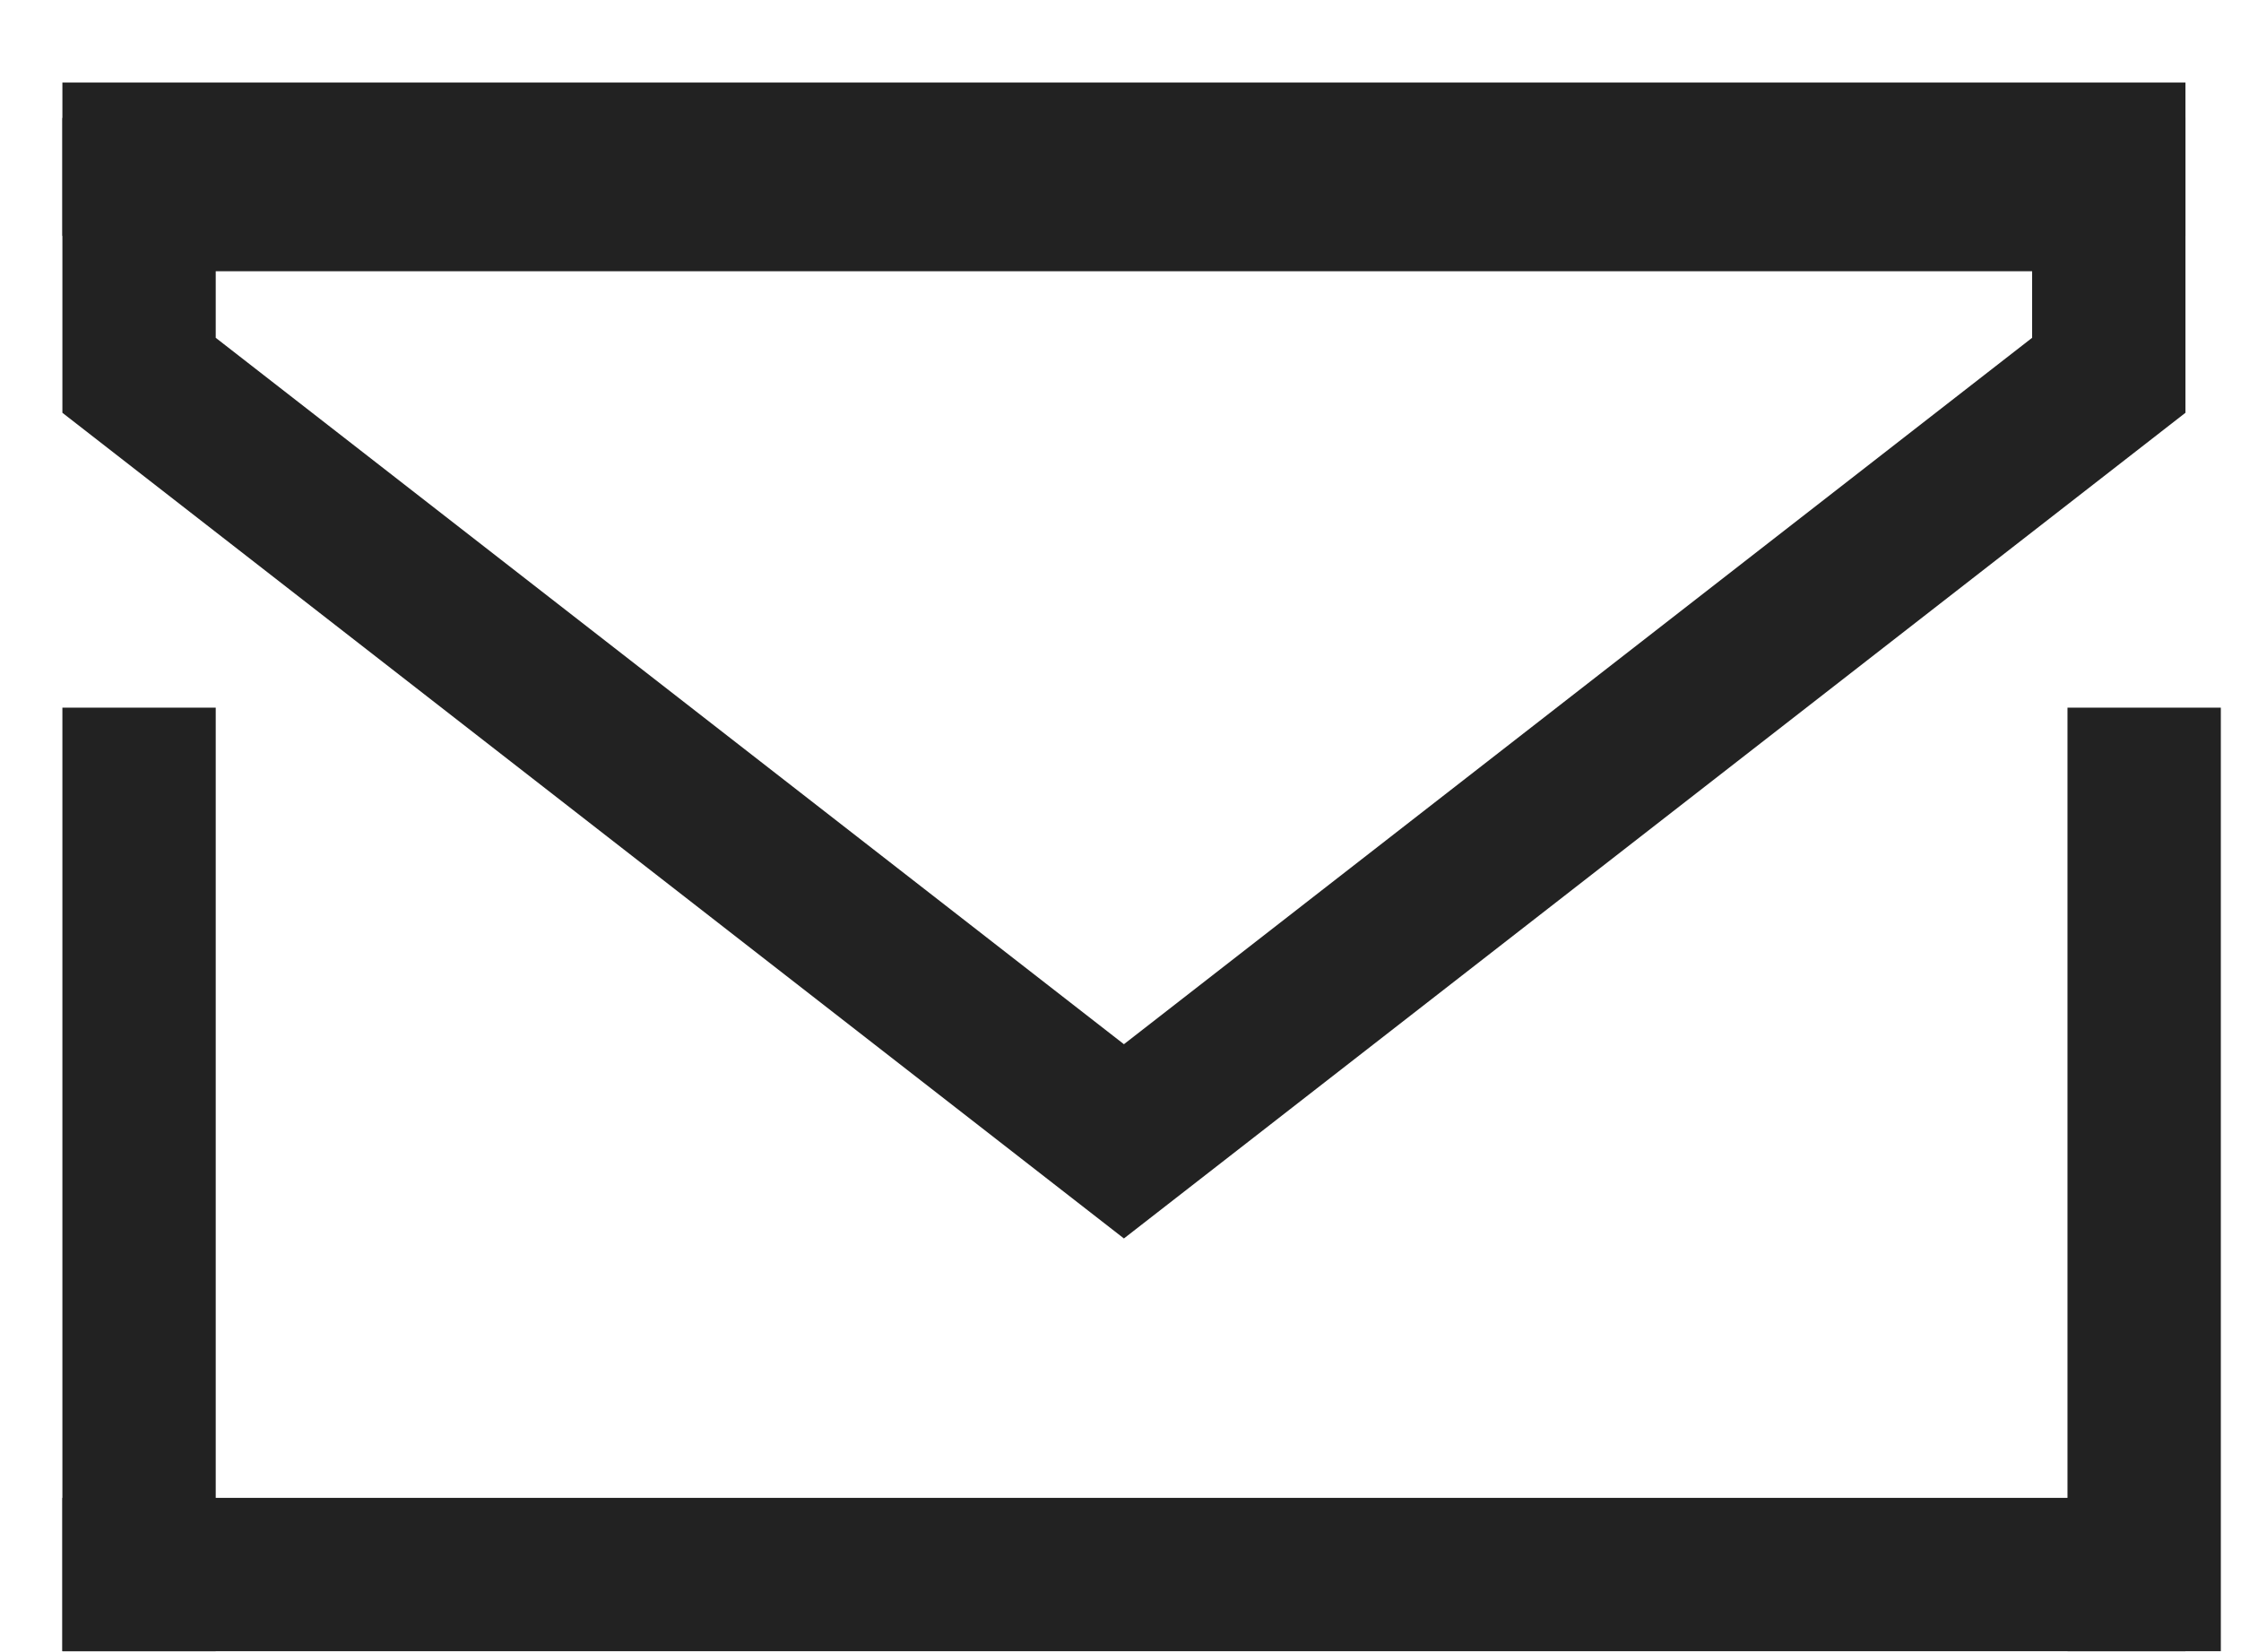
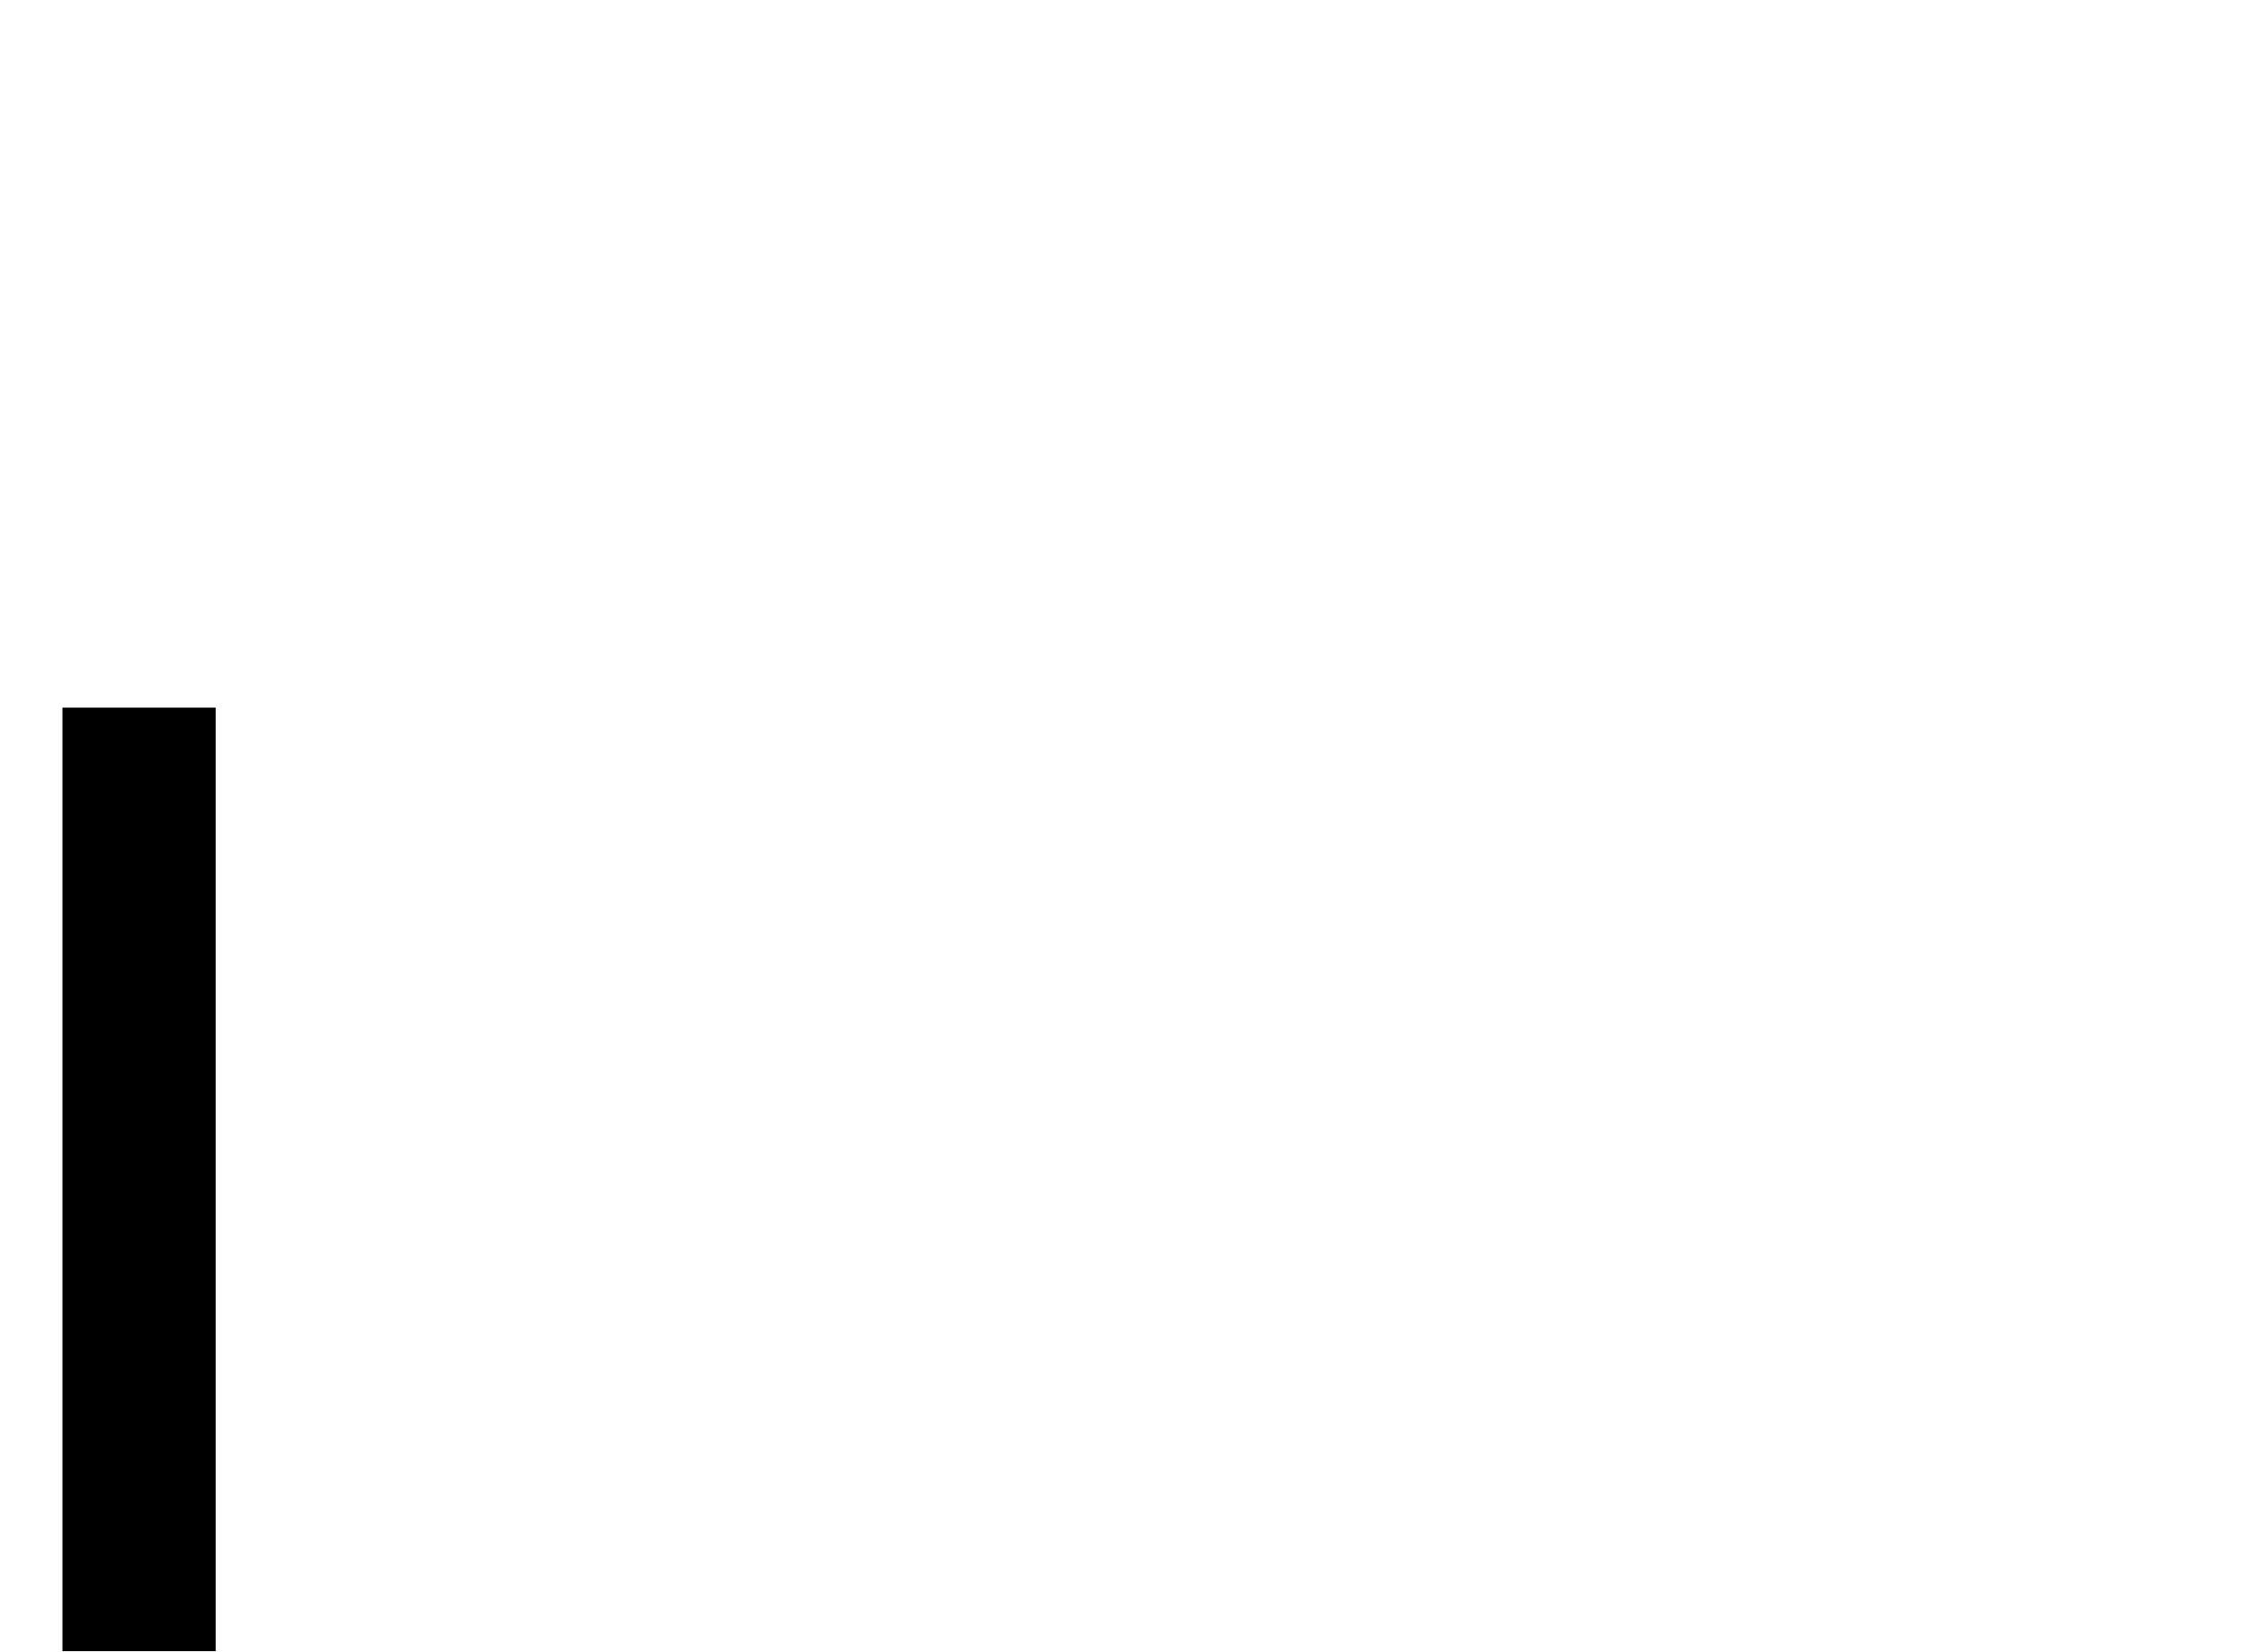
<svg xmlns="http://www.w3.org/2000/svg" width="19" height="14" viewBox="0 0 19 14" fill="none">
-   <line x1="1.179" y1="6" x2="1.179" y2="14" stroke="#222222" stroke-width="1.3" />
-   <line x1="18.179" y1="6" x2="18.179" y2="14" stroke="#222222" stroke-width="1.3" />
-   <line x1="0.529" y1="13.35" x2="18.529" y2="13.35" stroke="#222222" stroke-width="1.3" />
-   <line x1="0.529" y1="1.35" x2="18.529" y2="1.35" stroke="#222222" stroke-width="1.3" />
-   <path d="M17.879 3.182L9.529 9.677L1.179 3.182V1.65H4.029L9.529 1.65H14.529H17.879V3.182Z" stroke="#222222" stroke-width="1.3" />
+   <line x1="1.179" y1="6" x2="1.179" y2="14" stroke="currentColor" stroke-width="1.3" />
+   <line x1="18.179" y1="6" x2="18.179" y2="14" stroke="#currentColor" stroke-width="1.3" />
+   <line x1="0.529" y1="13.35" x2="18.529" y2="13.35" stroke="#currentColor" stroke-width="1.3" />
+   <line x1="0.529" y1="1.35" x2="18.529" y2="1.35" stroke="#currentColor" stroke-width="1.3" />
+   <path d="M17.879 3.182L9.529 9.677L1.179 3.182V1.65H4.029L9.529 1.65H14.529H17.879V3.182Z" stroke="#currentColor" stroke-width="1.3" />
</svg>
